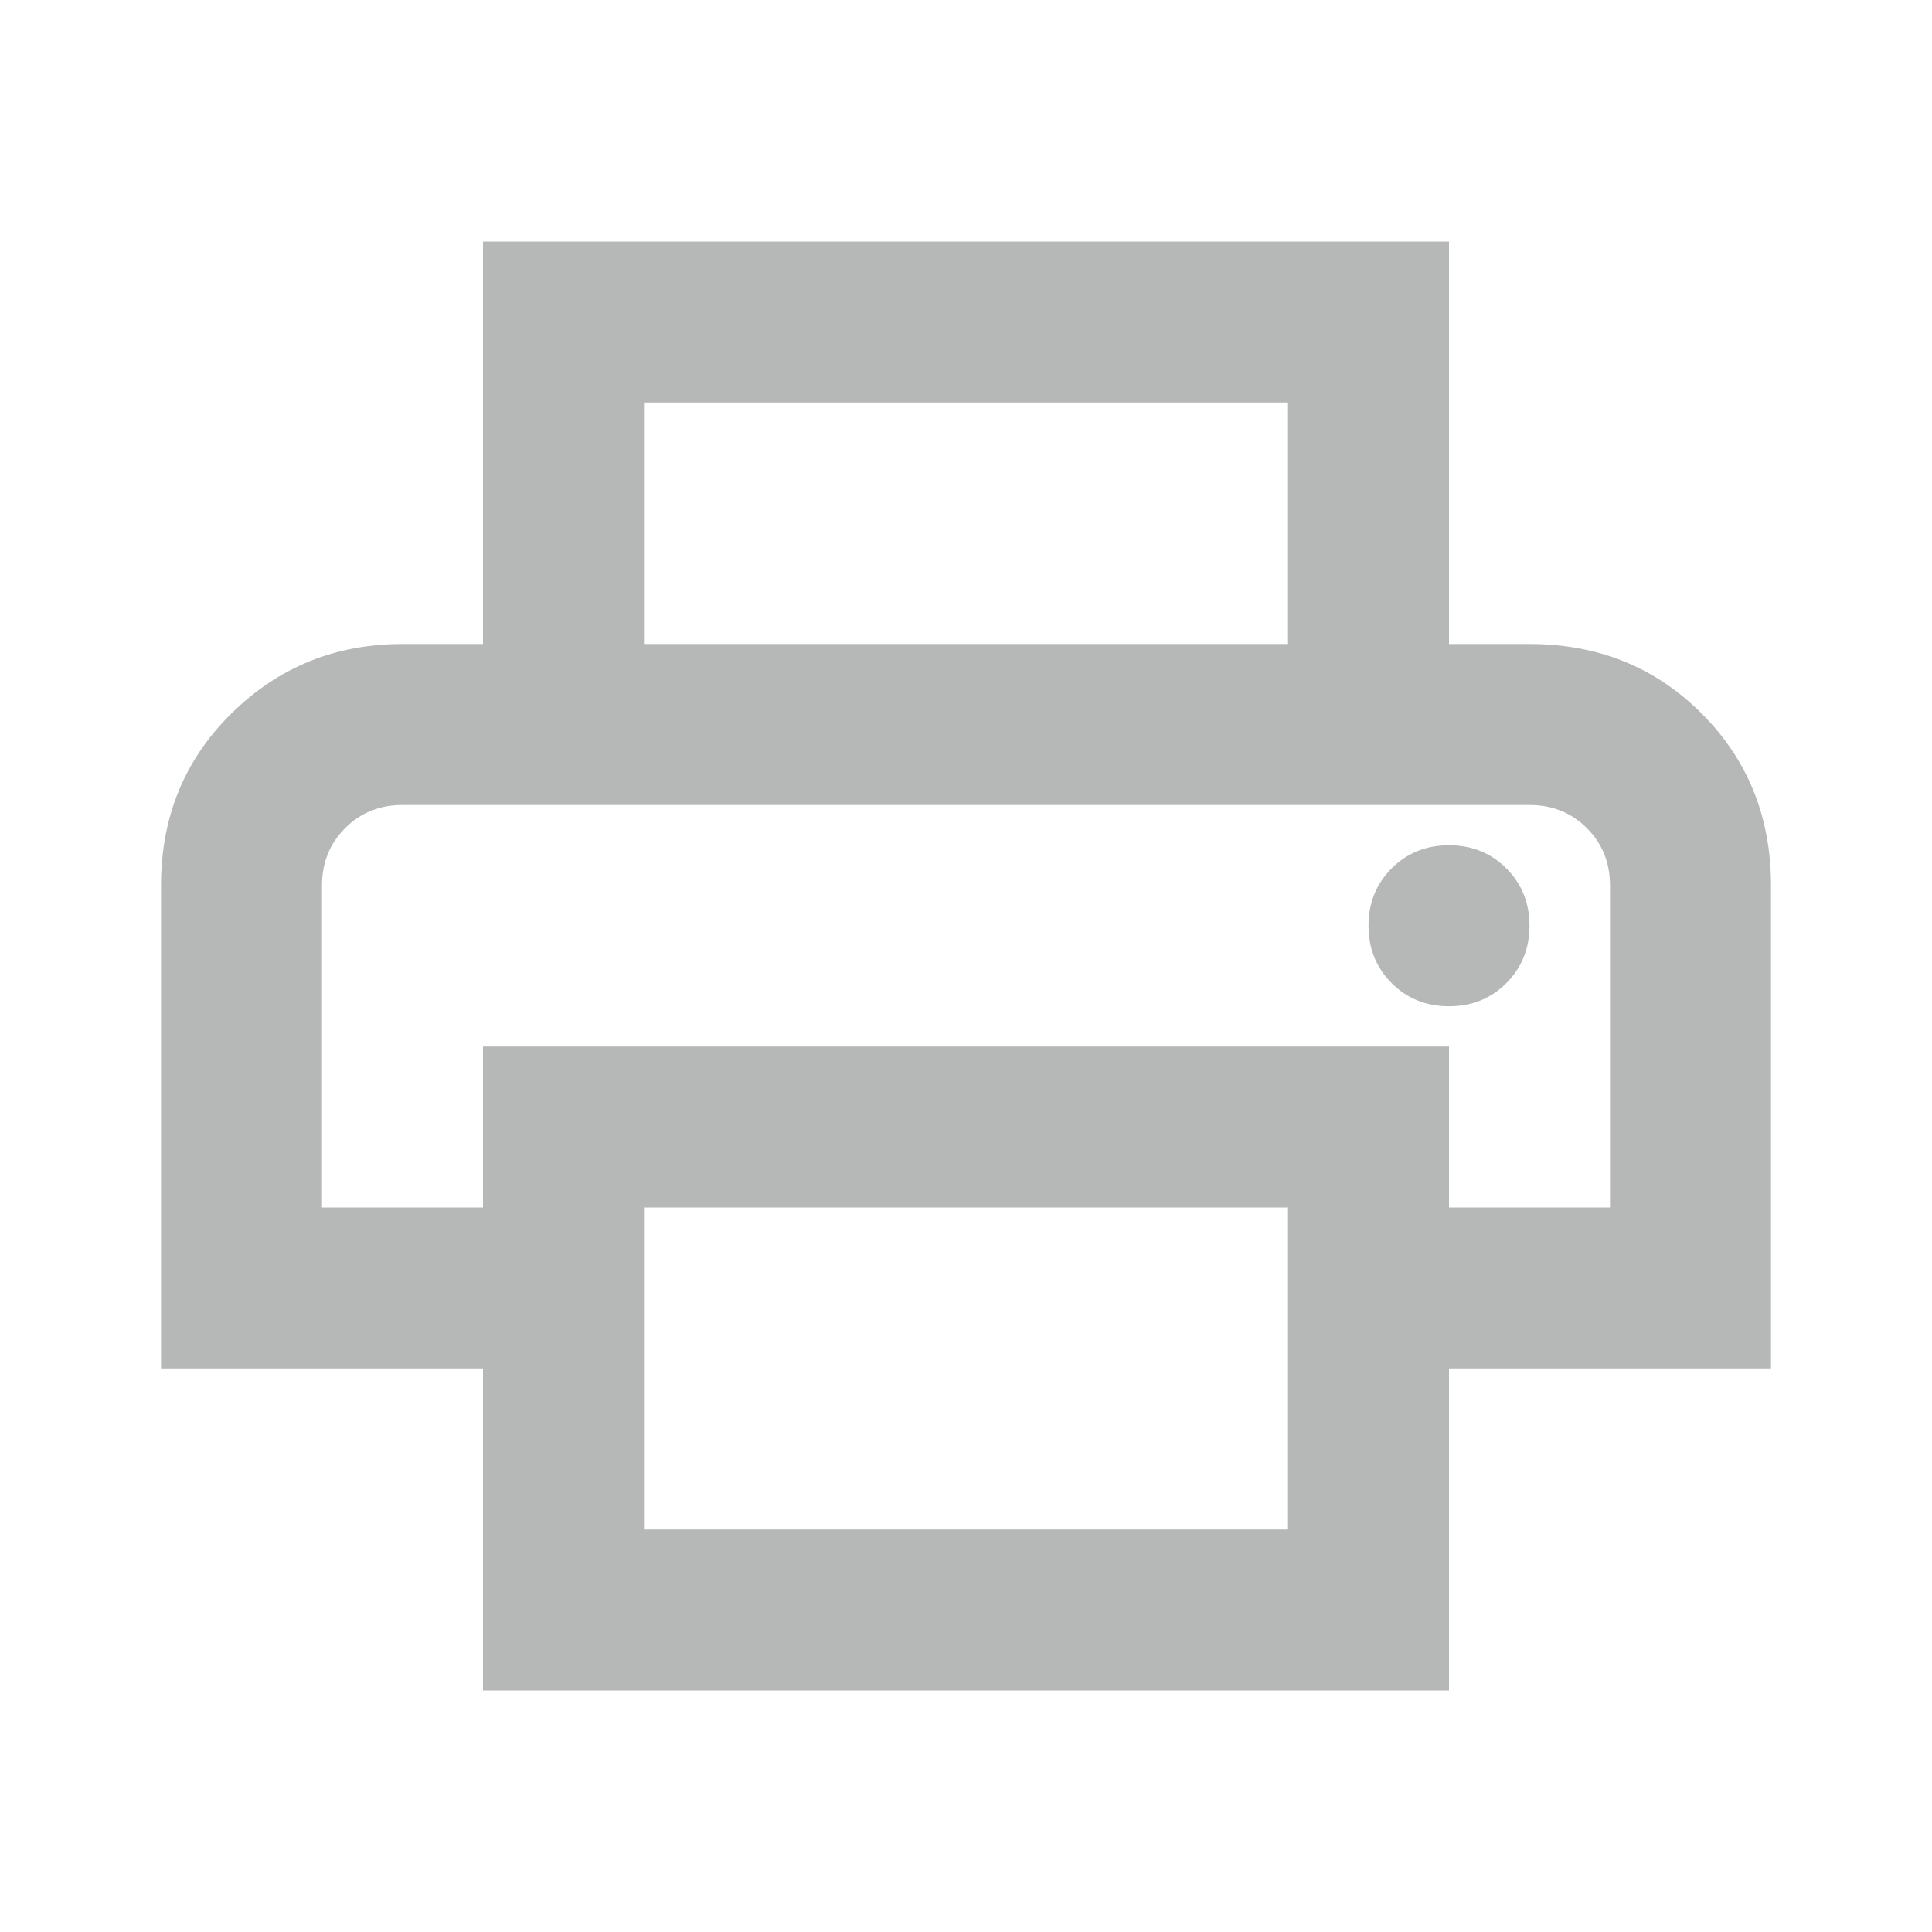
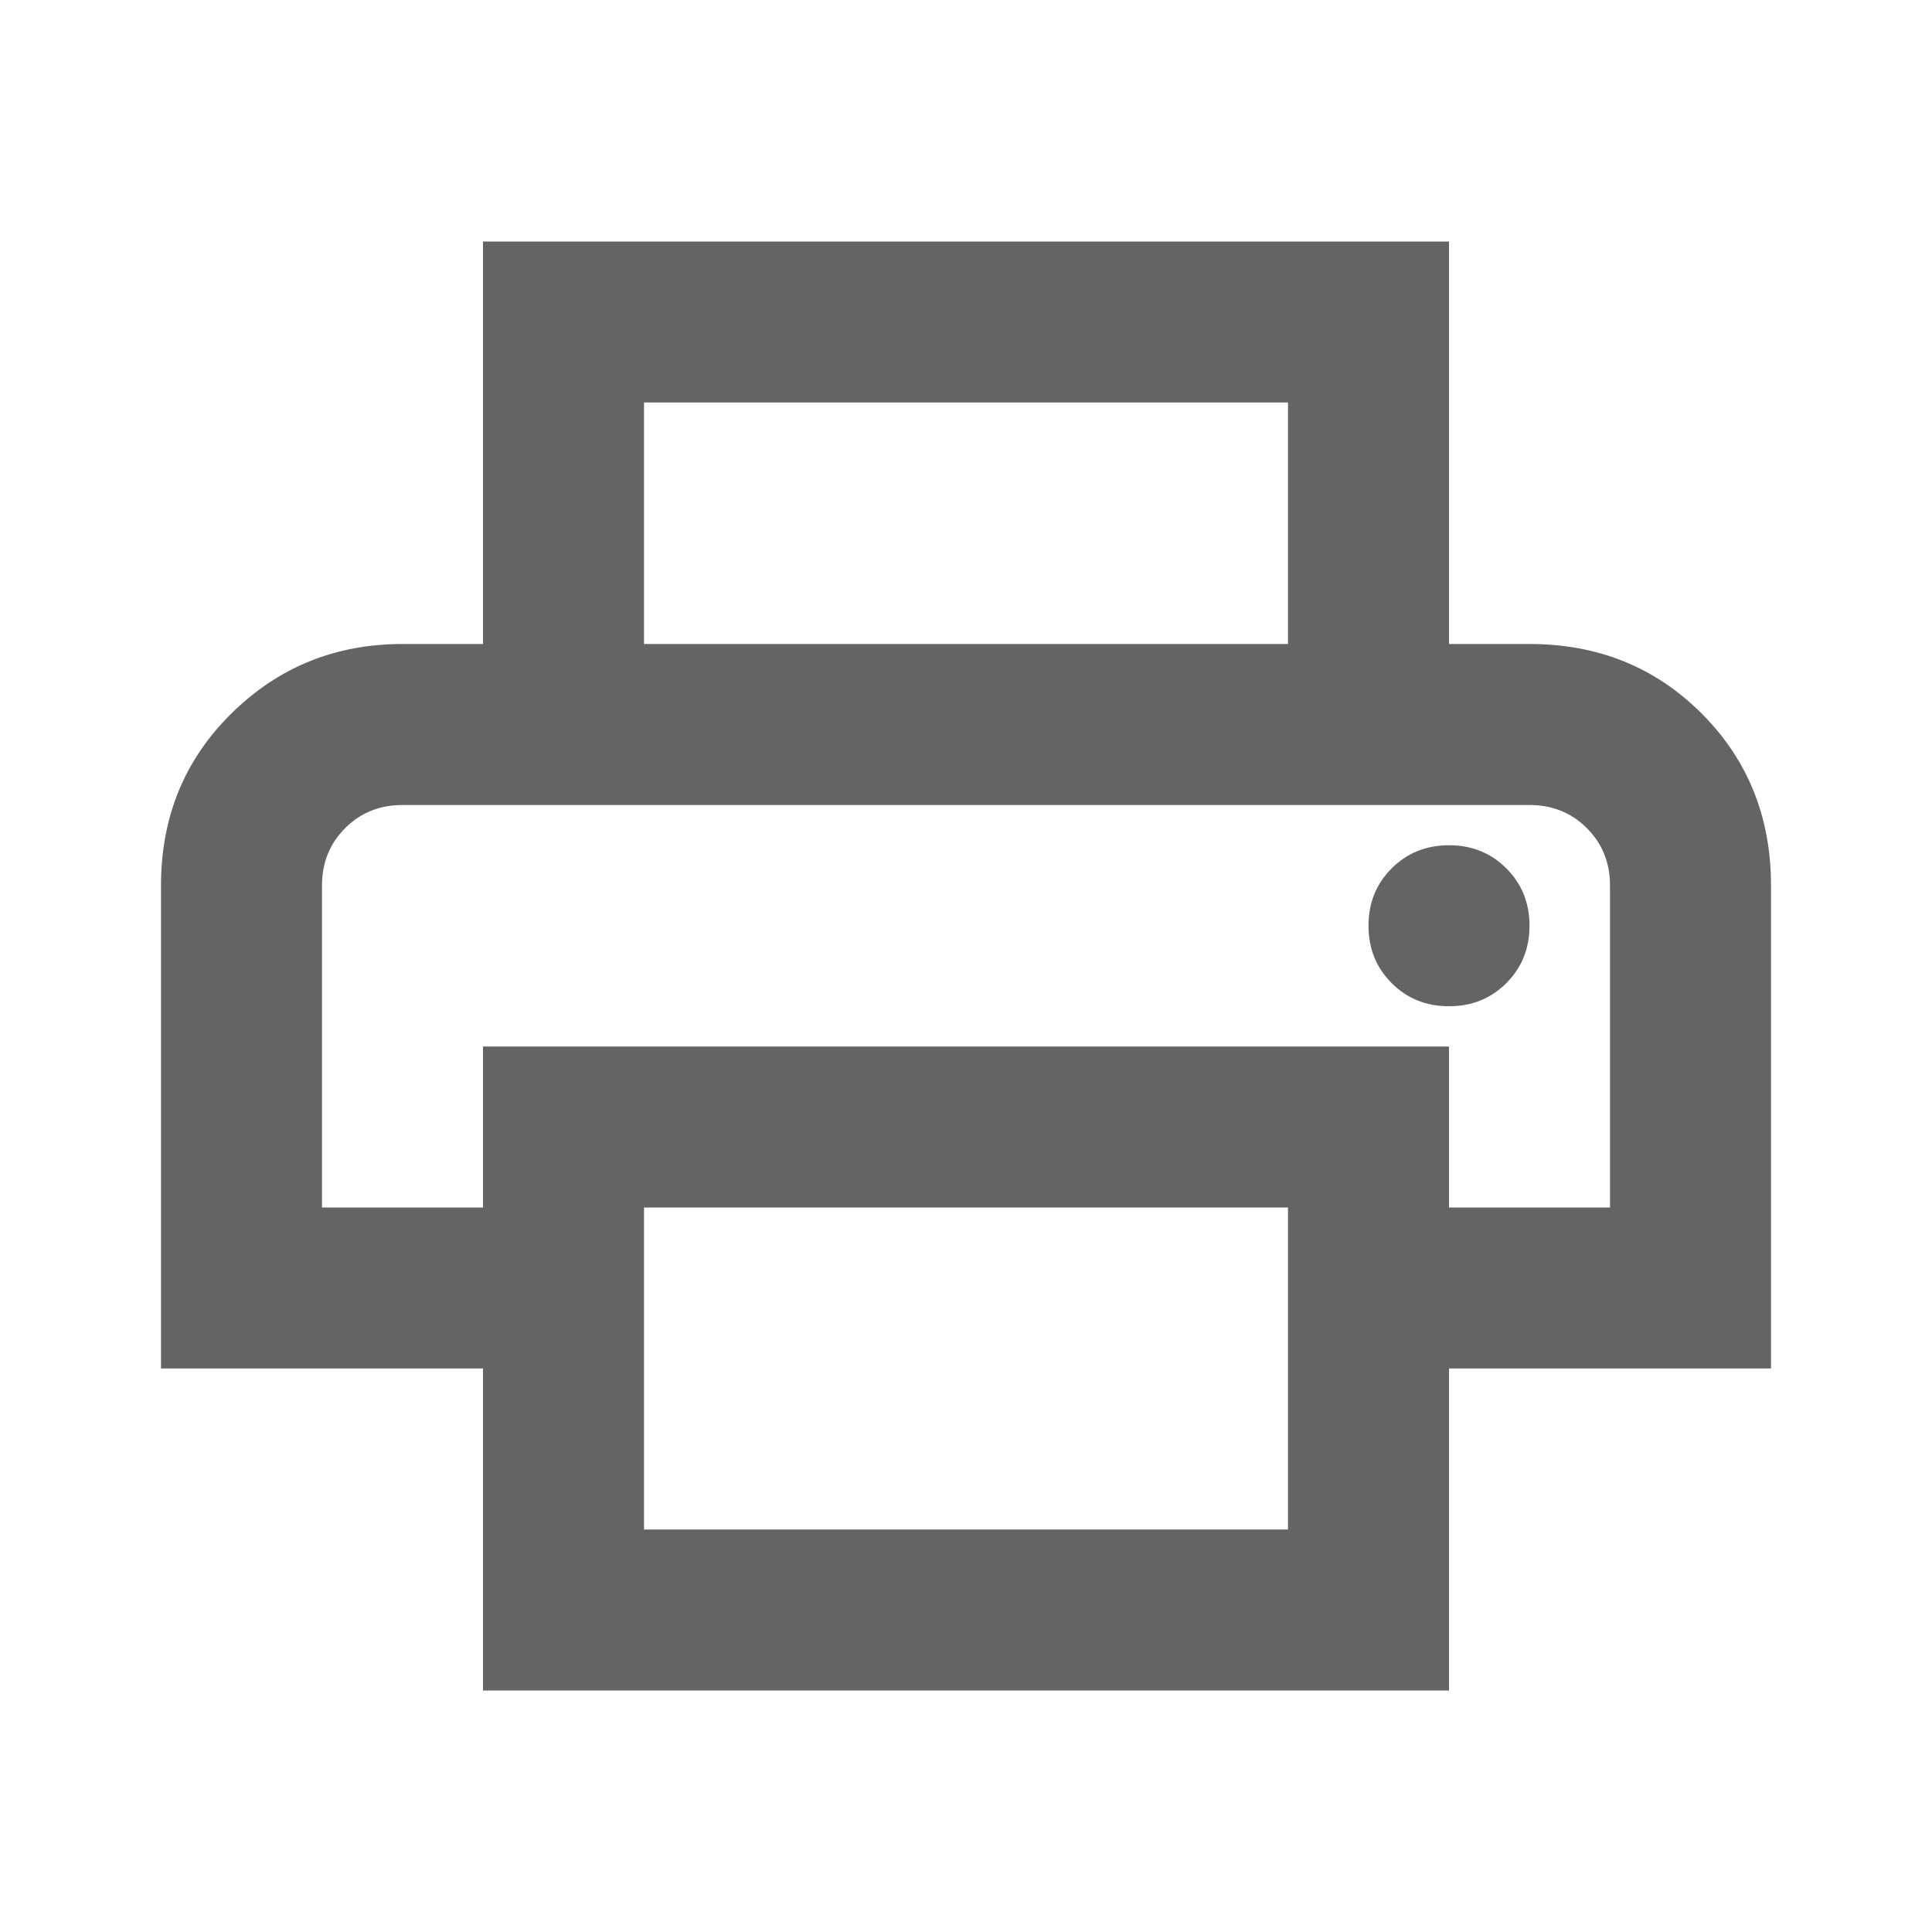
- <svg xmlns="http://www.w3.org/2000/svg" height="24px" viewBox="0 -960 960 960" width="24px" fill="#b6b7b7">
+ <svg xmlns="http://www.w3.org/2000/svg" height="24px" viewBox="0 -960 960 960" width="24px" fill="#646464">
  <path d="M640-640v-120H320v120h-80v-200h480v200h-80Zm-480 80h640-640Zm560 100q17 0 28.5-11.5T760-500q0-17-11.5-28.5T720-540q-17 0-28.5 11.5T680-500q0 17 11.5 28.5T720-460Zm-80 260v-160H320v160h320Zm80 80H240v-160H80v-240q0-51 35-85.5t85-34.5h560q51 0 85.5 34.5T880-520v240H720v160Zm80-240v-160q0-17-11.5-28.5T760-560H200q-17 0-28.5 11.5T160-520v160h80v-80h480v80h80Z" />
</svg>
